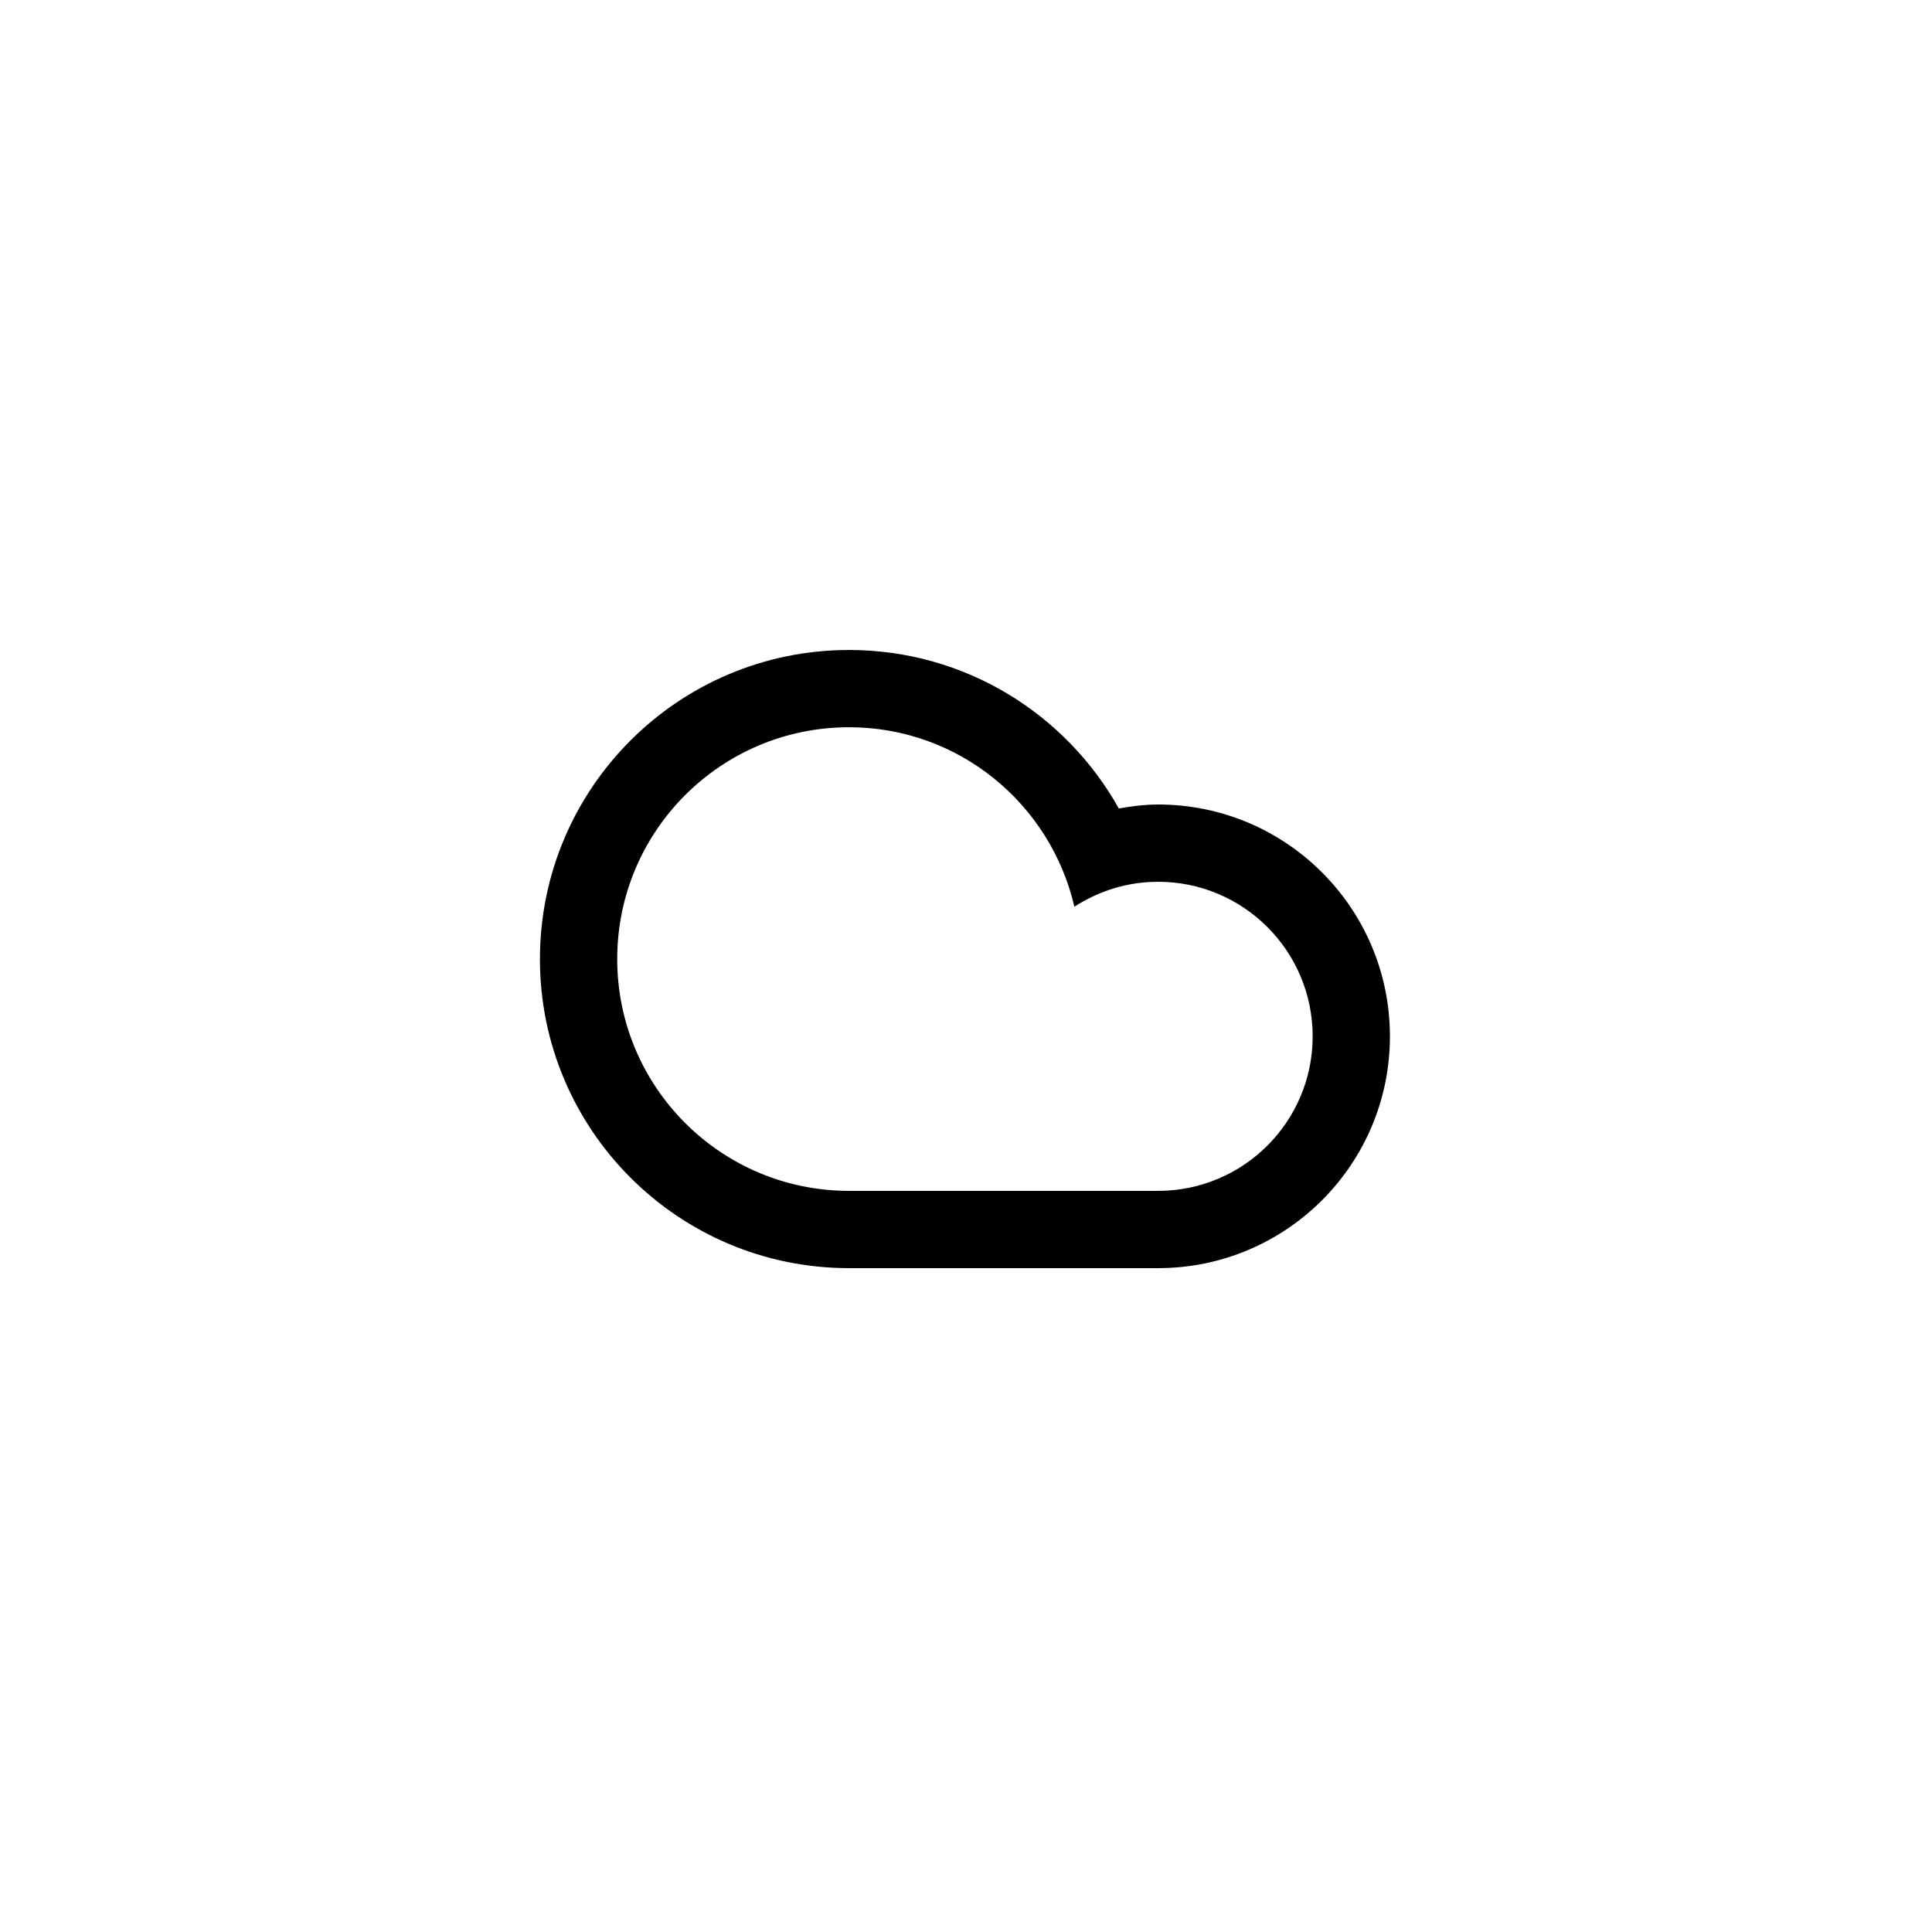
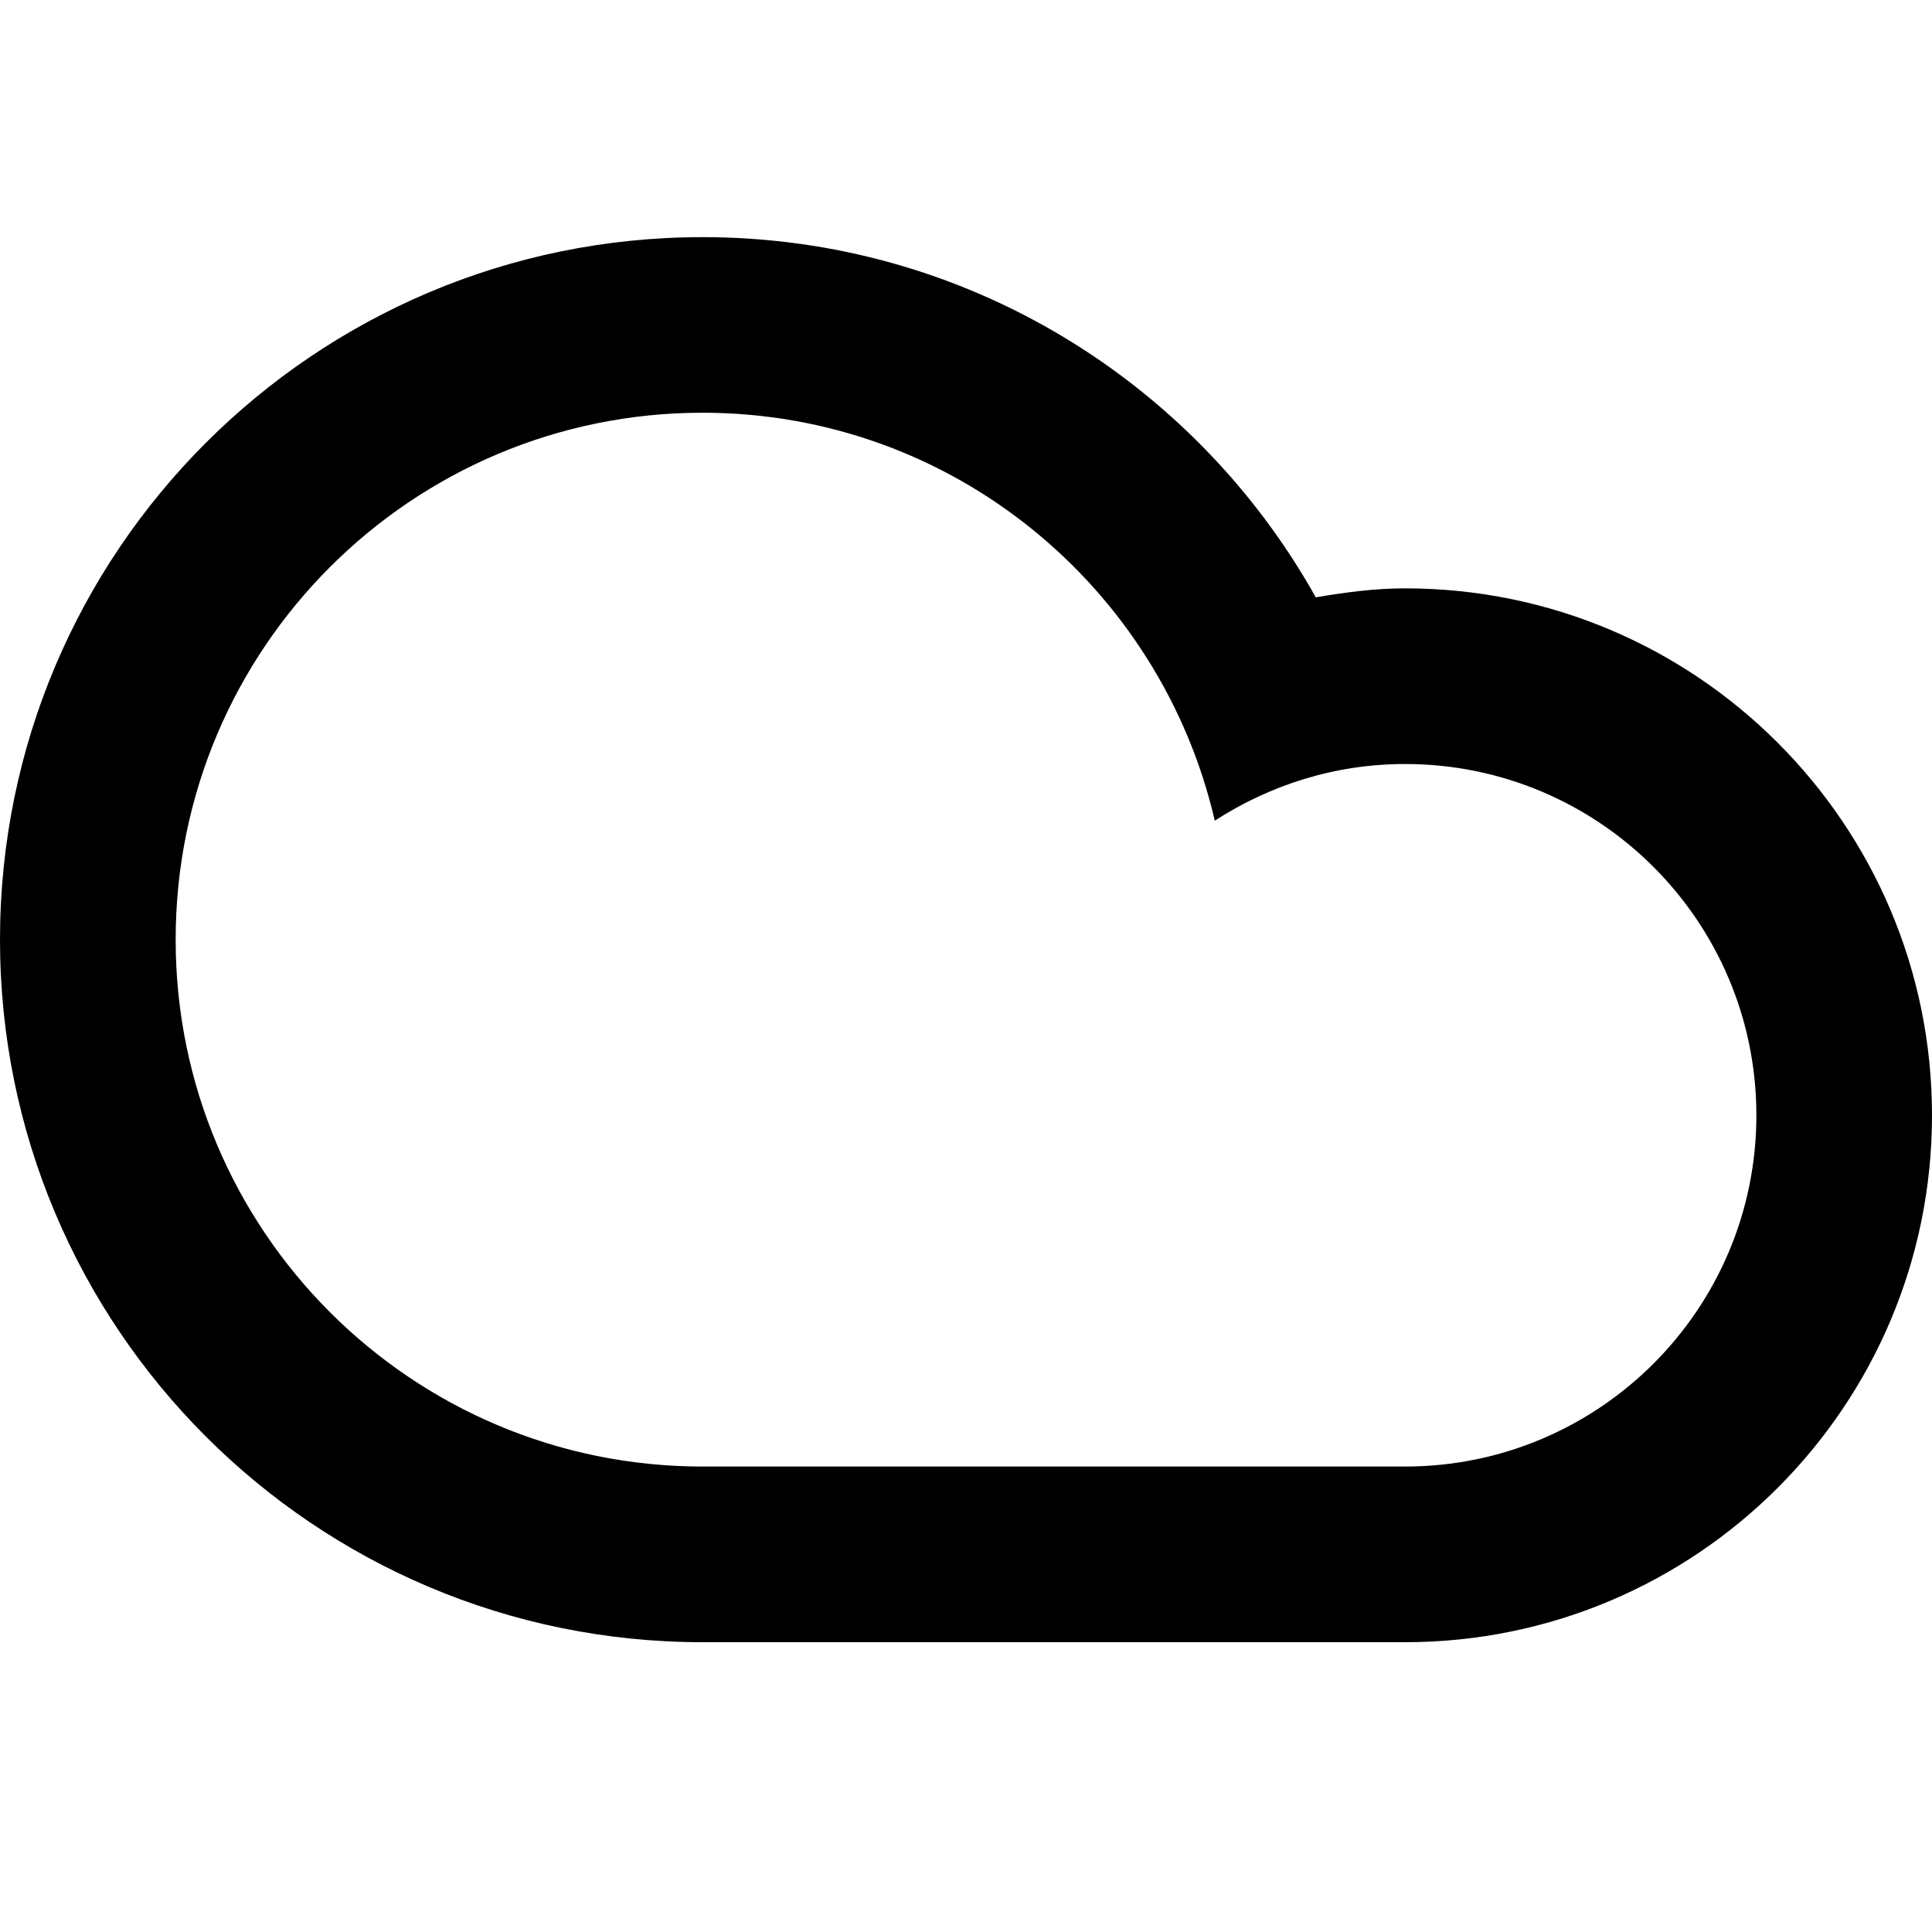
<svg xmlns="http://www.w3.org/2000/svg" version="1.1" id="Layer_1" x="0px" y="0px" width="100px" height="100px" viewBox="0 0 100 100" enable-background="new 0 0 100 100" xml:space="preserve">
-   <path fill-rule="evenodd" clip-rule="evenodd" d="M43.945,65.639c-8.835,0-15.998-7.162-15.998-15.998  c0-8.836,7.163-15.998,15.998-15.998c6.004,0,11.229,3.312,13.965,8.203c0.664-0.113,1.338-0.205,2.033-0.205  c6.627,0,11.999,5.373,11.999,12c0,6.625-5.372,11.998-11.999,11.998C57.168,65.639,47.143,65.639,43.945,65.639z M59.943,61.639  c4.418,0,8-3.582,8-7.998c0-4.418-3.582-8-8-8c-1.6,0-3.082,0.481-4.333,1.291c-1.231-5.316-5.974-9.29-11.665-9.29  c-6.626,0-11.998,5.372-11.998,11.999c0,6.626,5.372,11.998,11.998,11.998C47.562,61.639,56.924,61.639,59.943,61.639z" />
+   <defs id="defs3000" />
+   <path clip-rule="evenodd" d="M 36.363,85 C 16.281,85 0,68.721 0,48.637 0,28.553 16.281,12.274 36.363,12.274 c 13.647,0 25.523,7.528 31.742,18.645 1.509,-0.257 3.041,-0.466 4.621,-0.466 C 87.79,30.453 100,42.666 100,57.729 100,72.787 87.79,85 72.726,85 66.419,85 43.632,85 36.363,85 z m 36.363,-9.092 c 10.042,0 18.184,-8.142 18.184,-18.179 0,-10.042 -8.142,-18.184 -18.184,-18.184 -3.637,0 -7.005,1.093 -9.849,2.934 C 60.08,30.396 49.299,21.363 36.363,21.363 c -15.061,0 -27.271,12.21 -27.271,27.274 0,15.061 12.21,27.271 27.271,27.271 8.221,0 29.501,0 36.363,0 z" id="path2996" style="fill-rule:evenodd" />
</svg>
